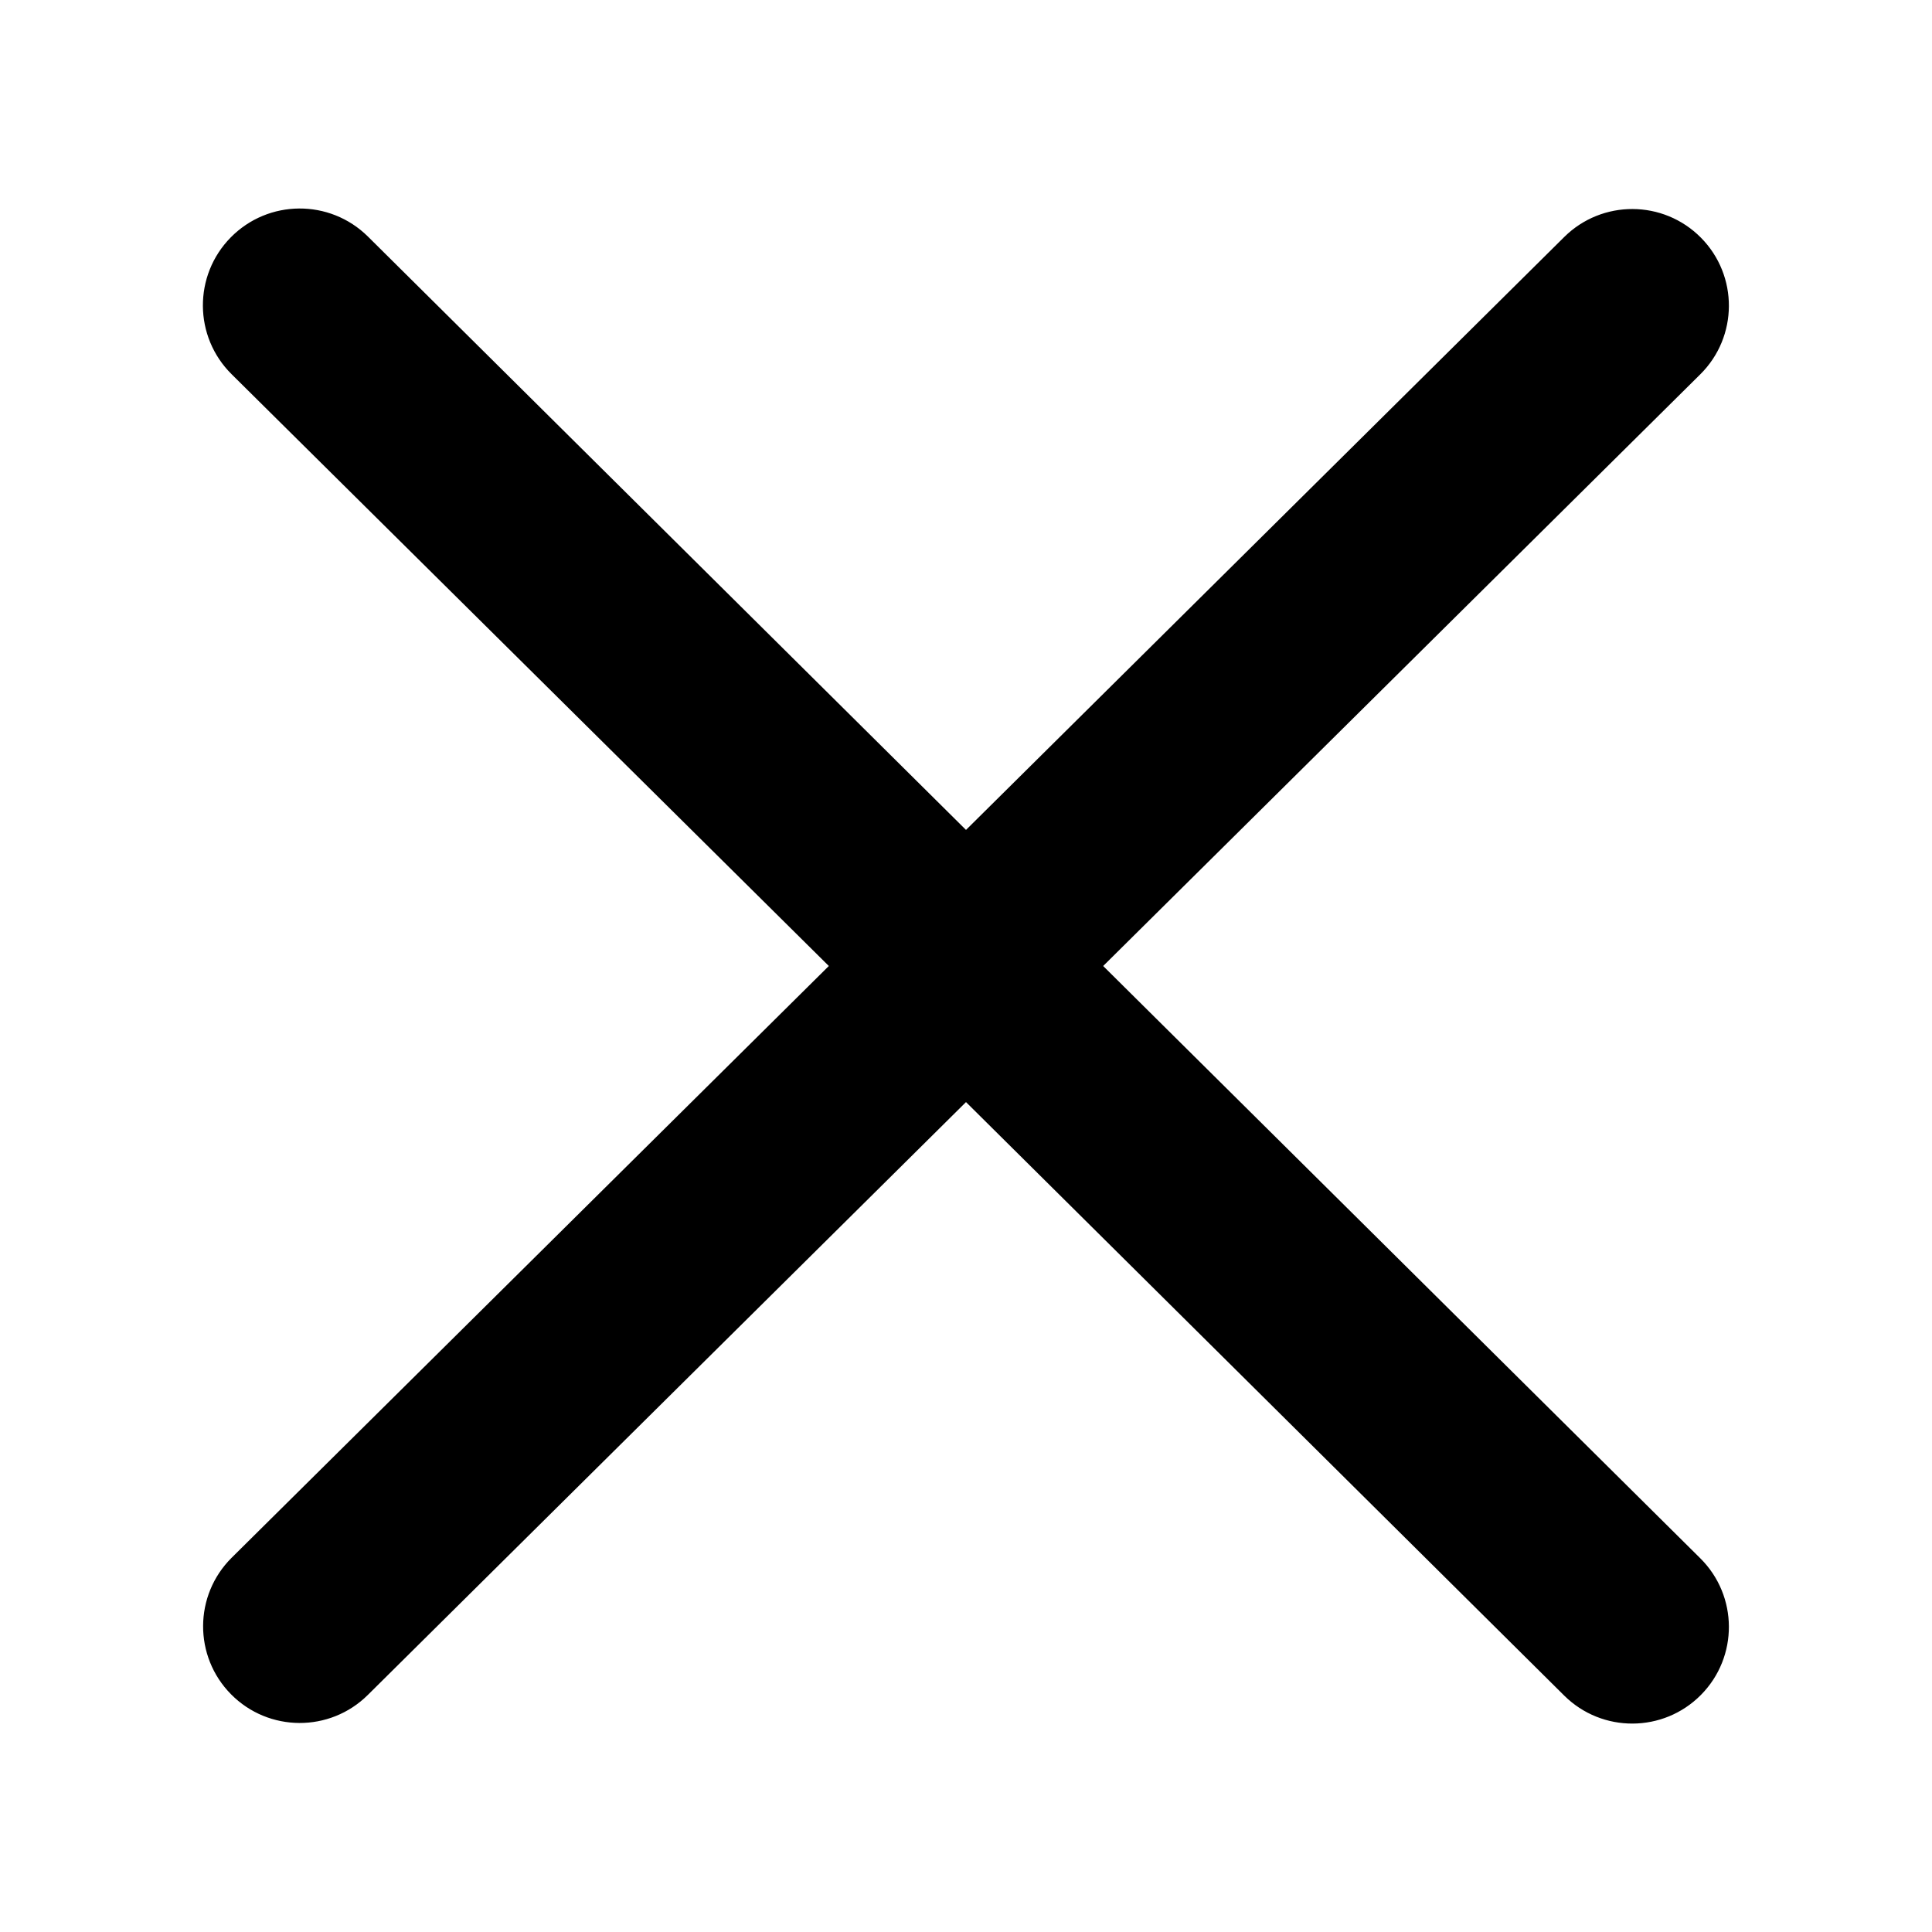
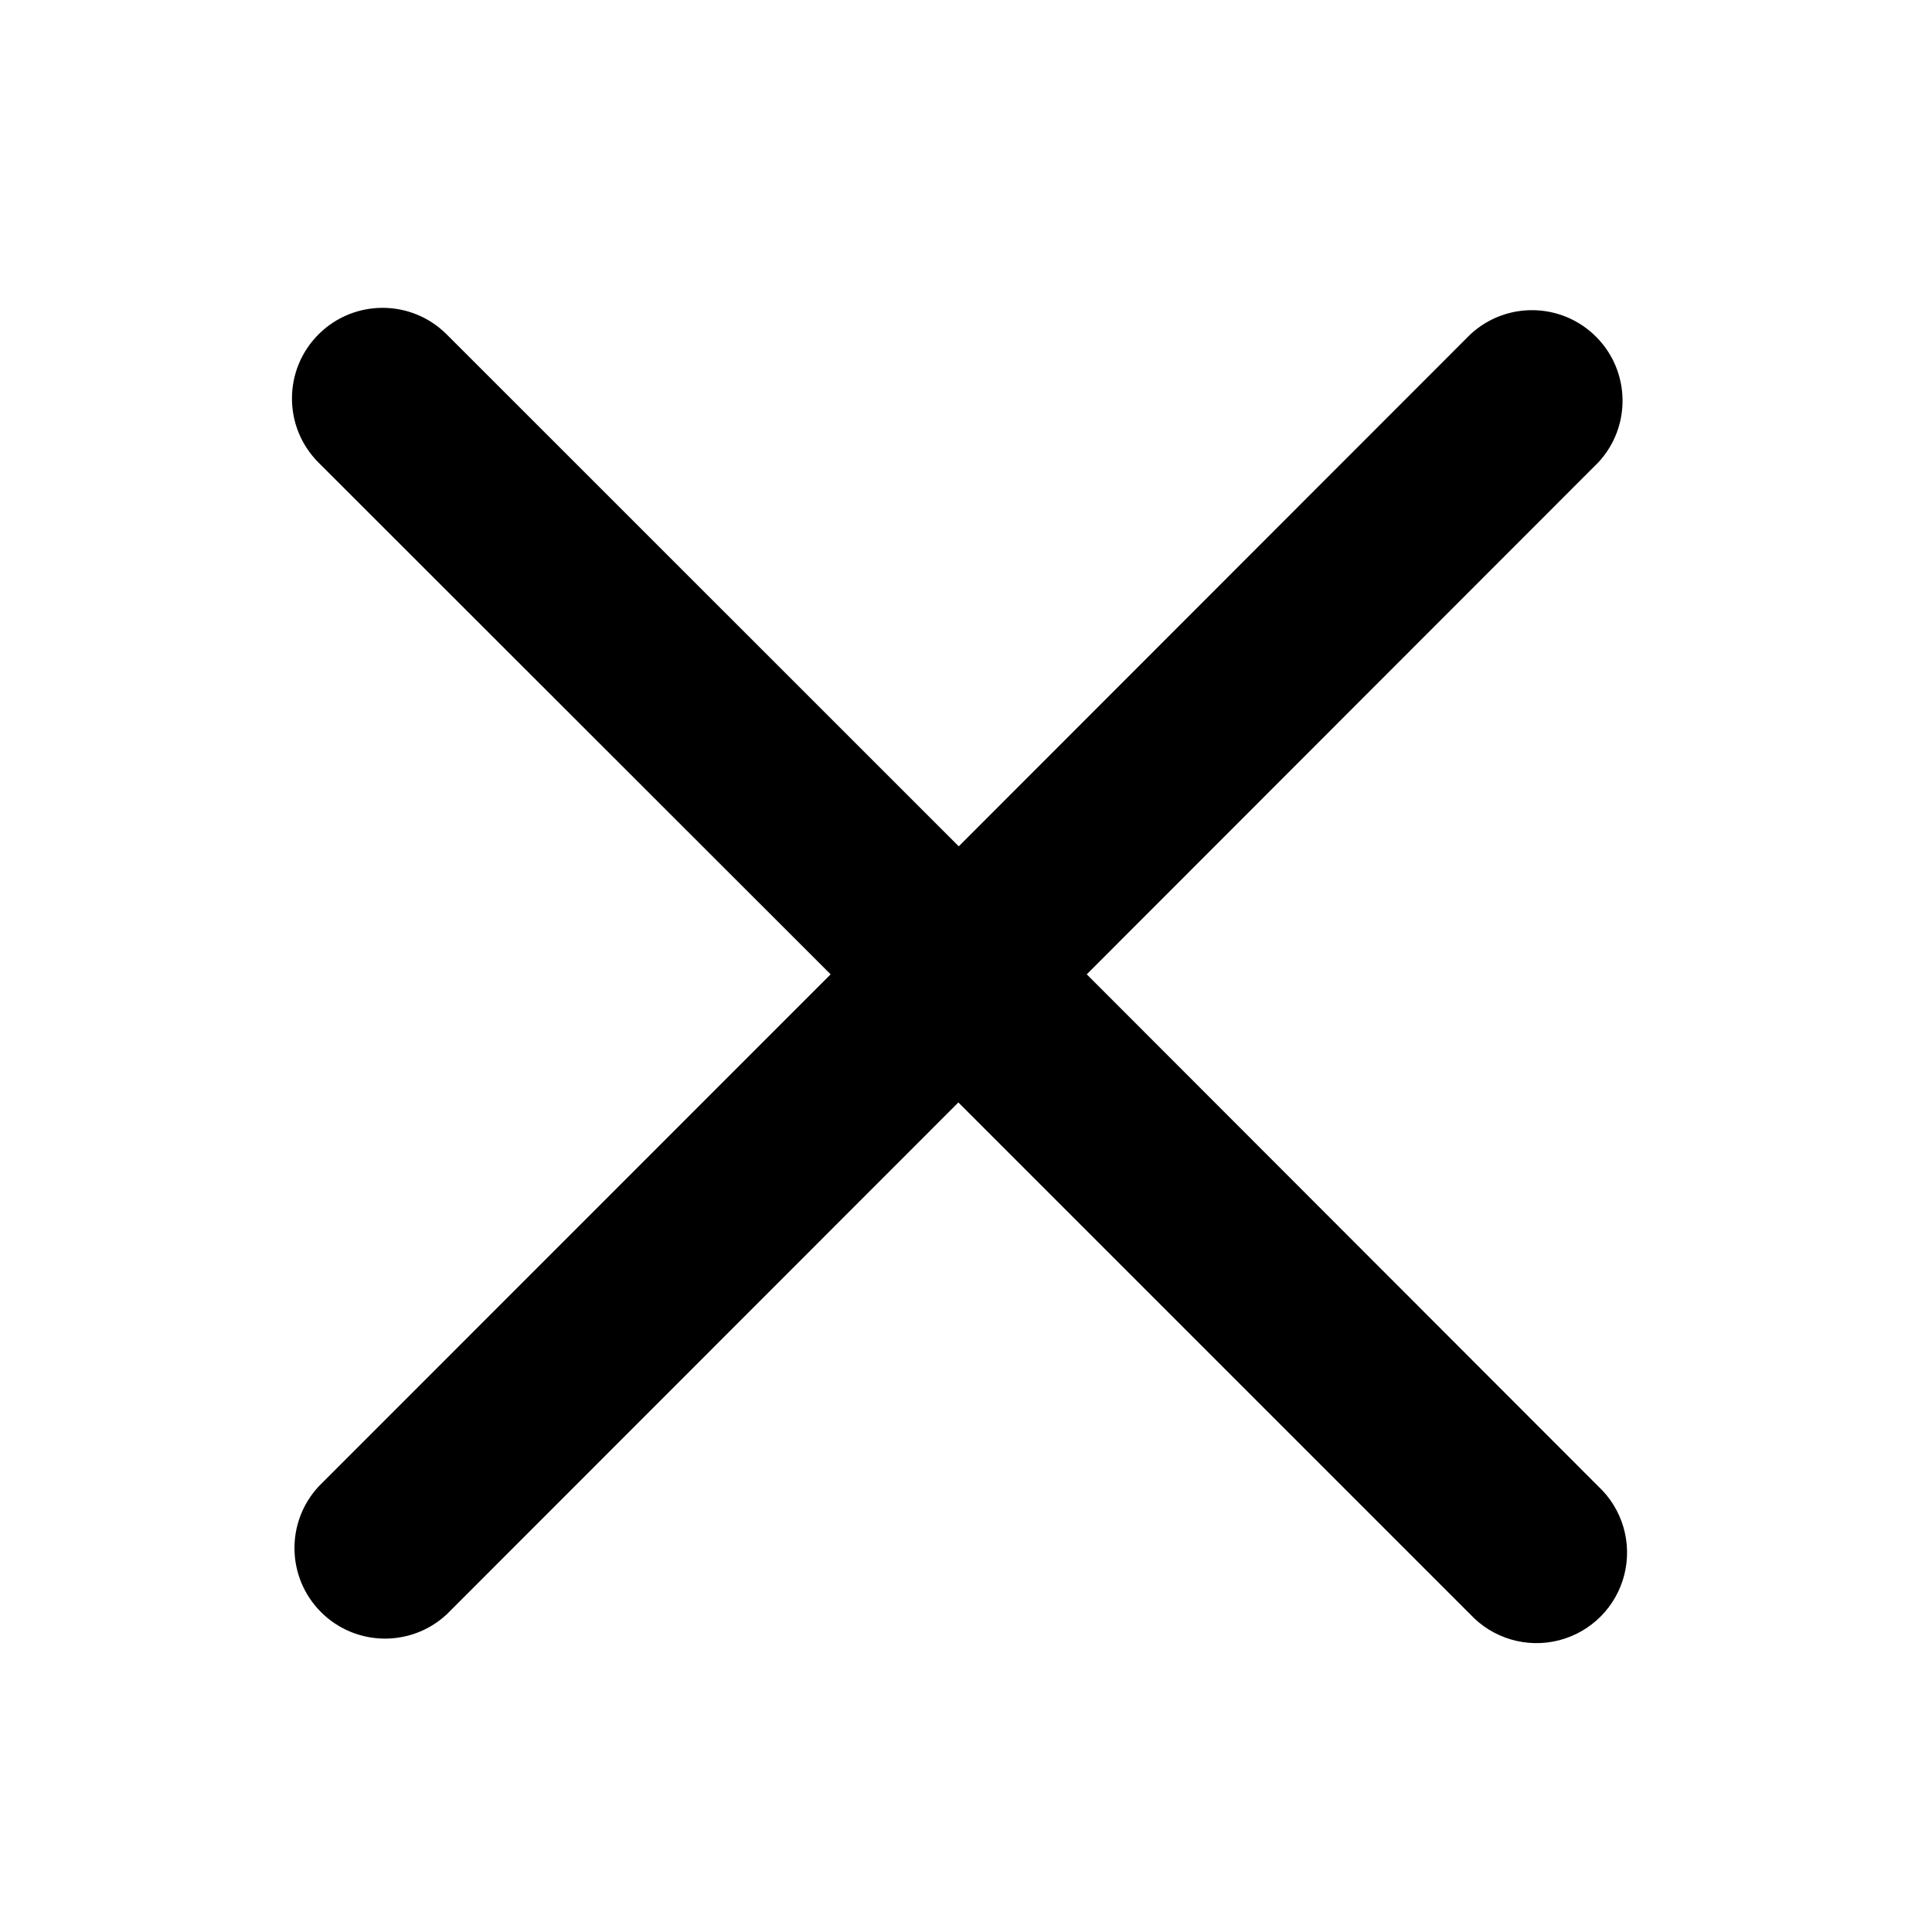
<svg xmlns="http://www.w3.org/2000/svg" id="Layer_1" data-name="Layer 1" viewBox="0 0 16 16">
-   <path d="M9.136,8l4.945-4.9a.8.8,0,1,0-1.127-1.137L8,6.873,3.046,1.958A.8.8,0,0,0,1.919,3.1L6.864,8l-4.945,4.9a.8.8,0,0,0,1.127,1.137L8,9.127l4.954,4.915a.8.8,0,1,0,1.127-1.137Z" />
+   <path d="M13.236,12.309a.75.75,0,1,1-1.06,1.06L7.937,9.13,3.7,13.369a.75.75,0,0,1-1.06-1.06l4.239-4.24L2.637,3.83A.75.75,0,1,1,3.7,2.77l4.24,4.239L12.176,2.77a.75.75,0,0,1,1.06,1.06L9,8.069Z" />
</svg>
